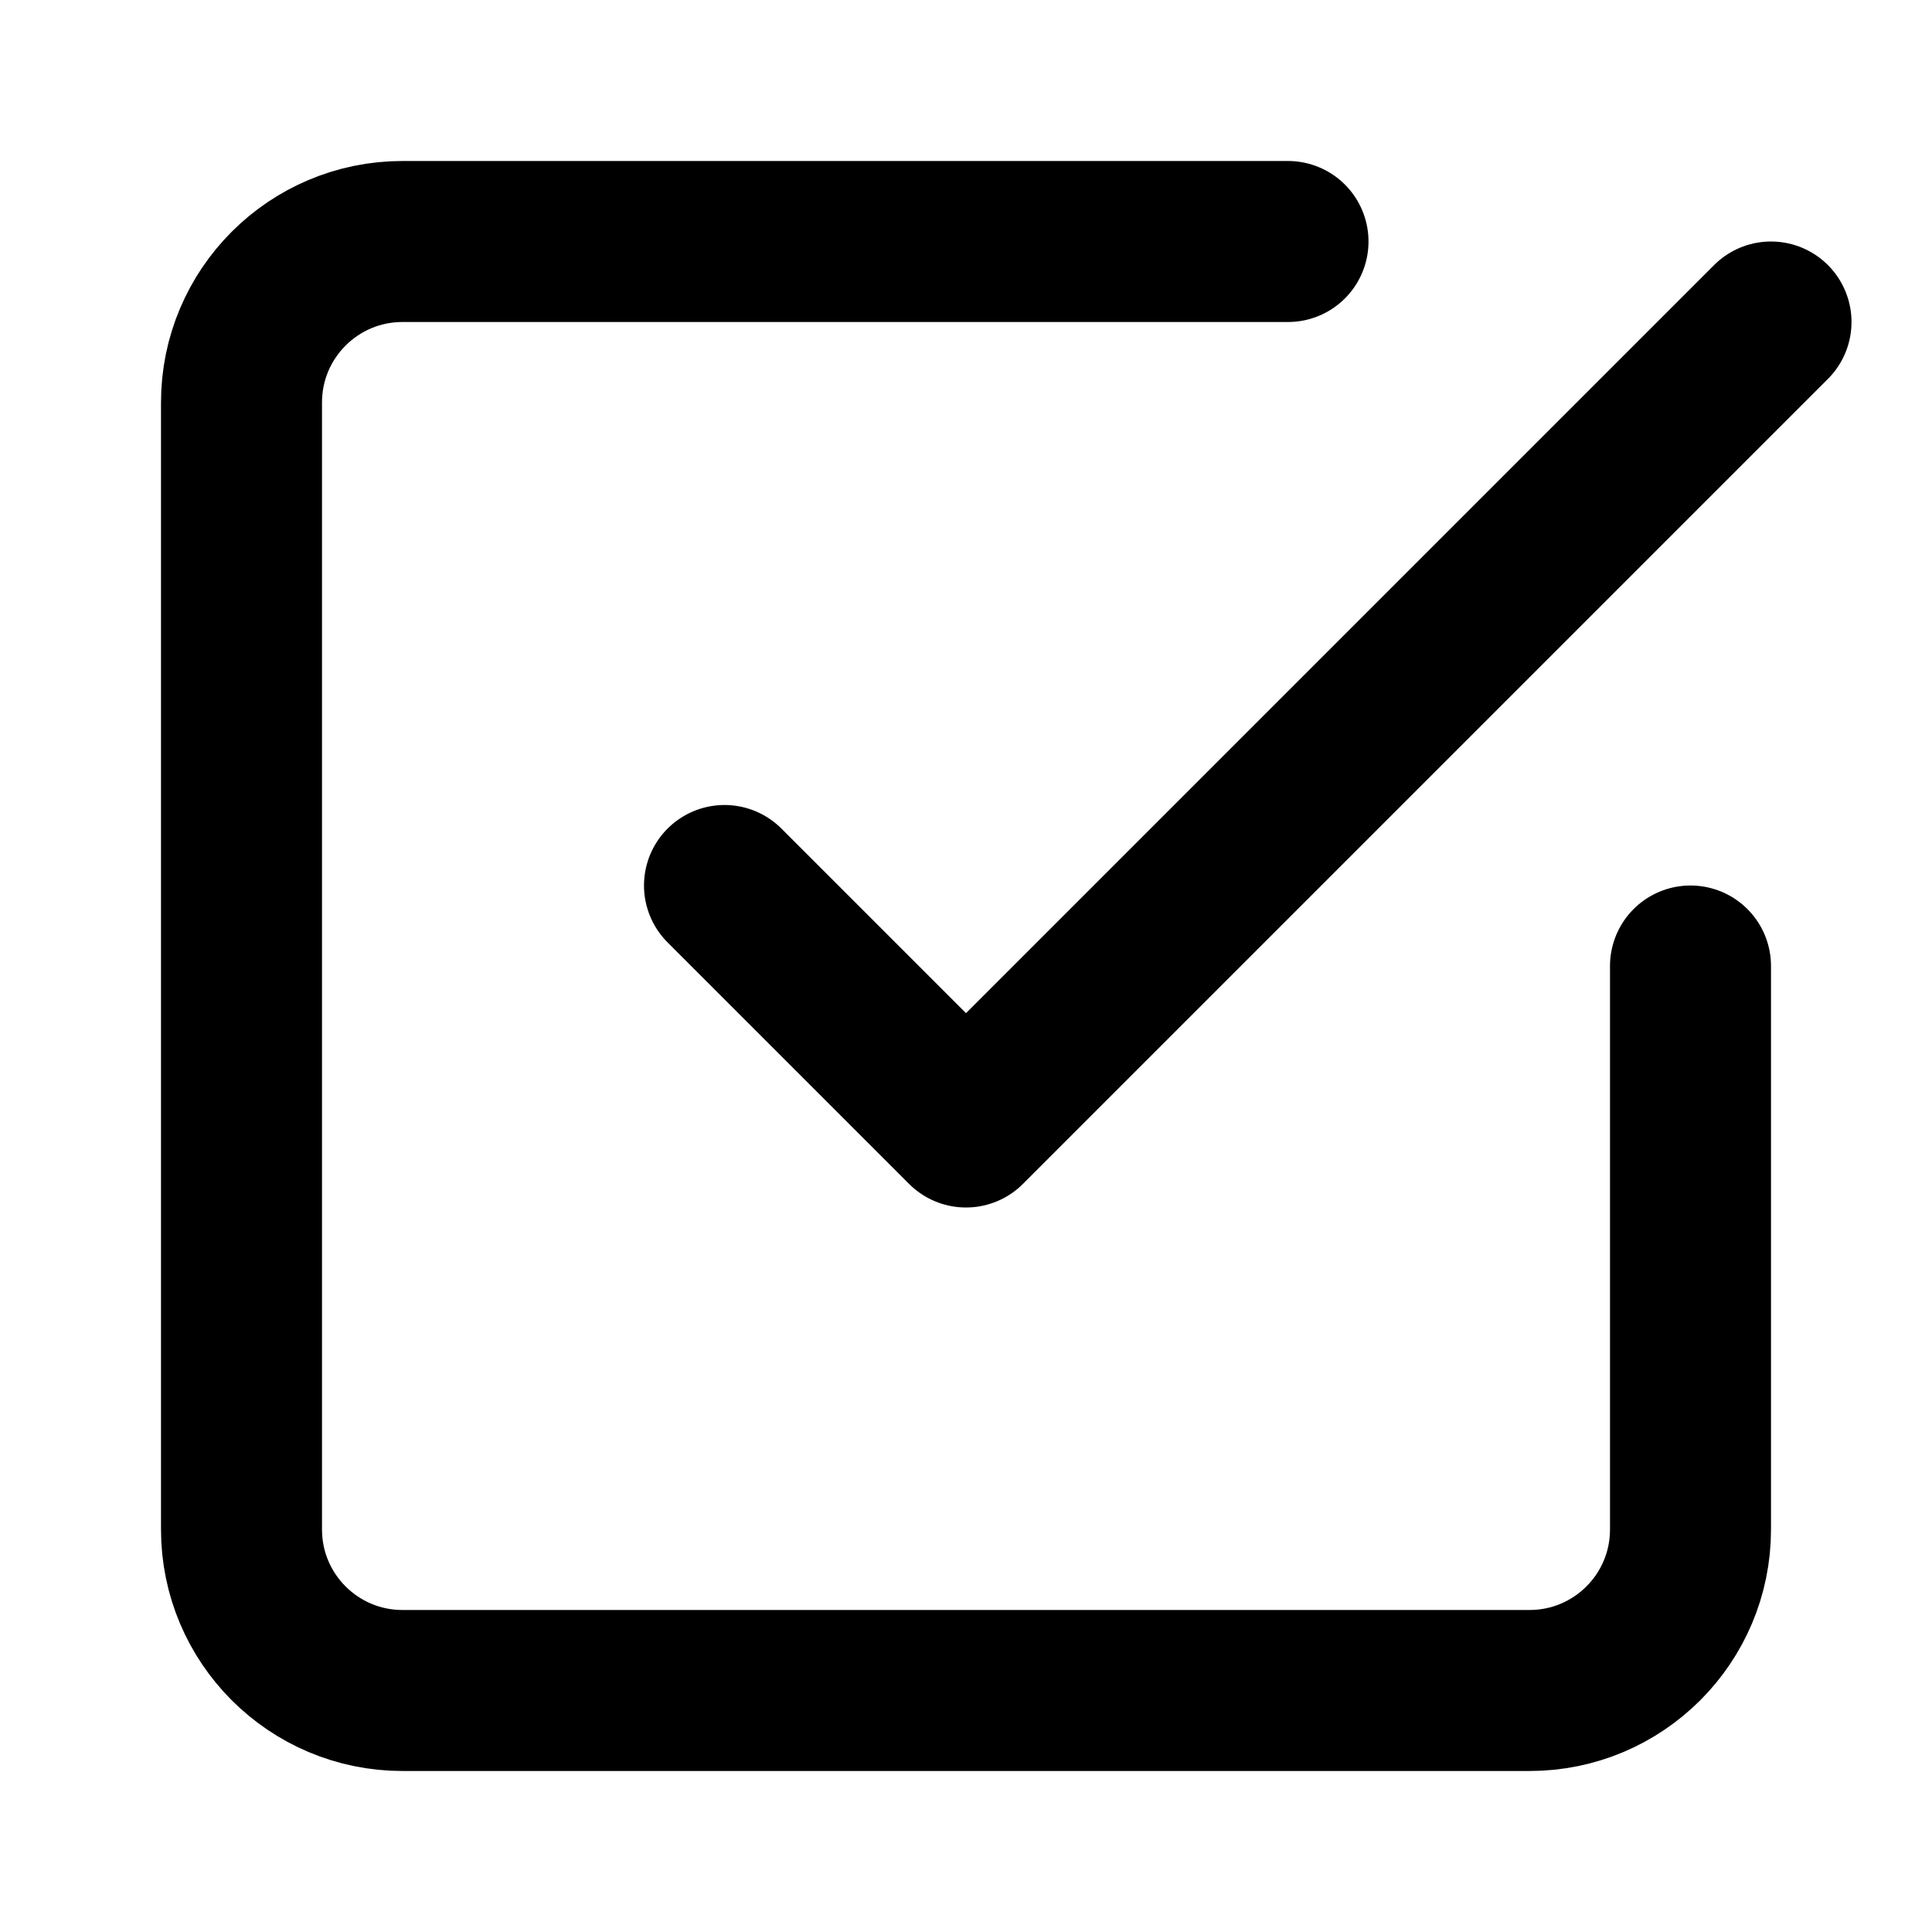
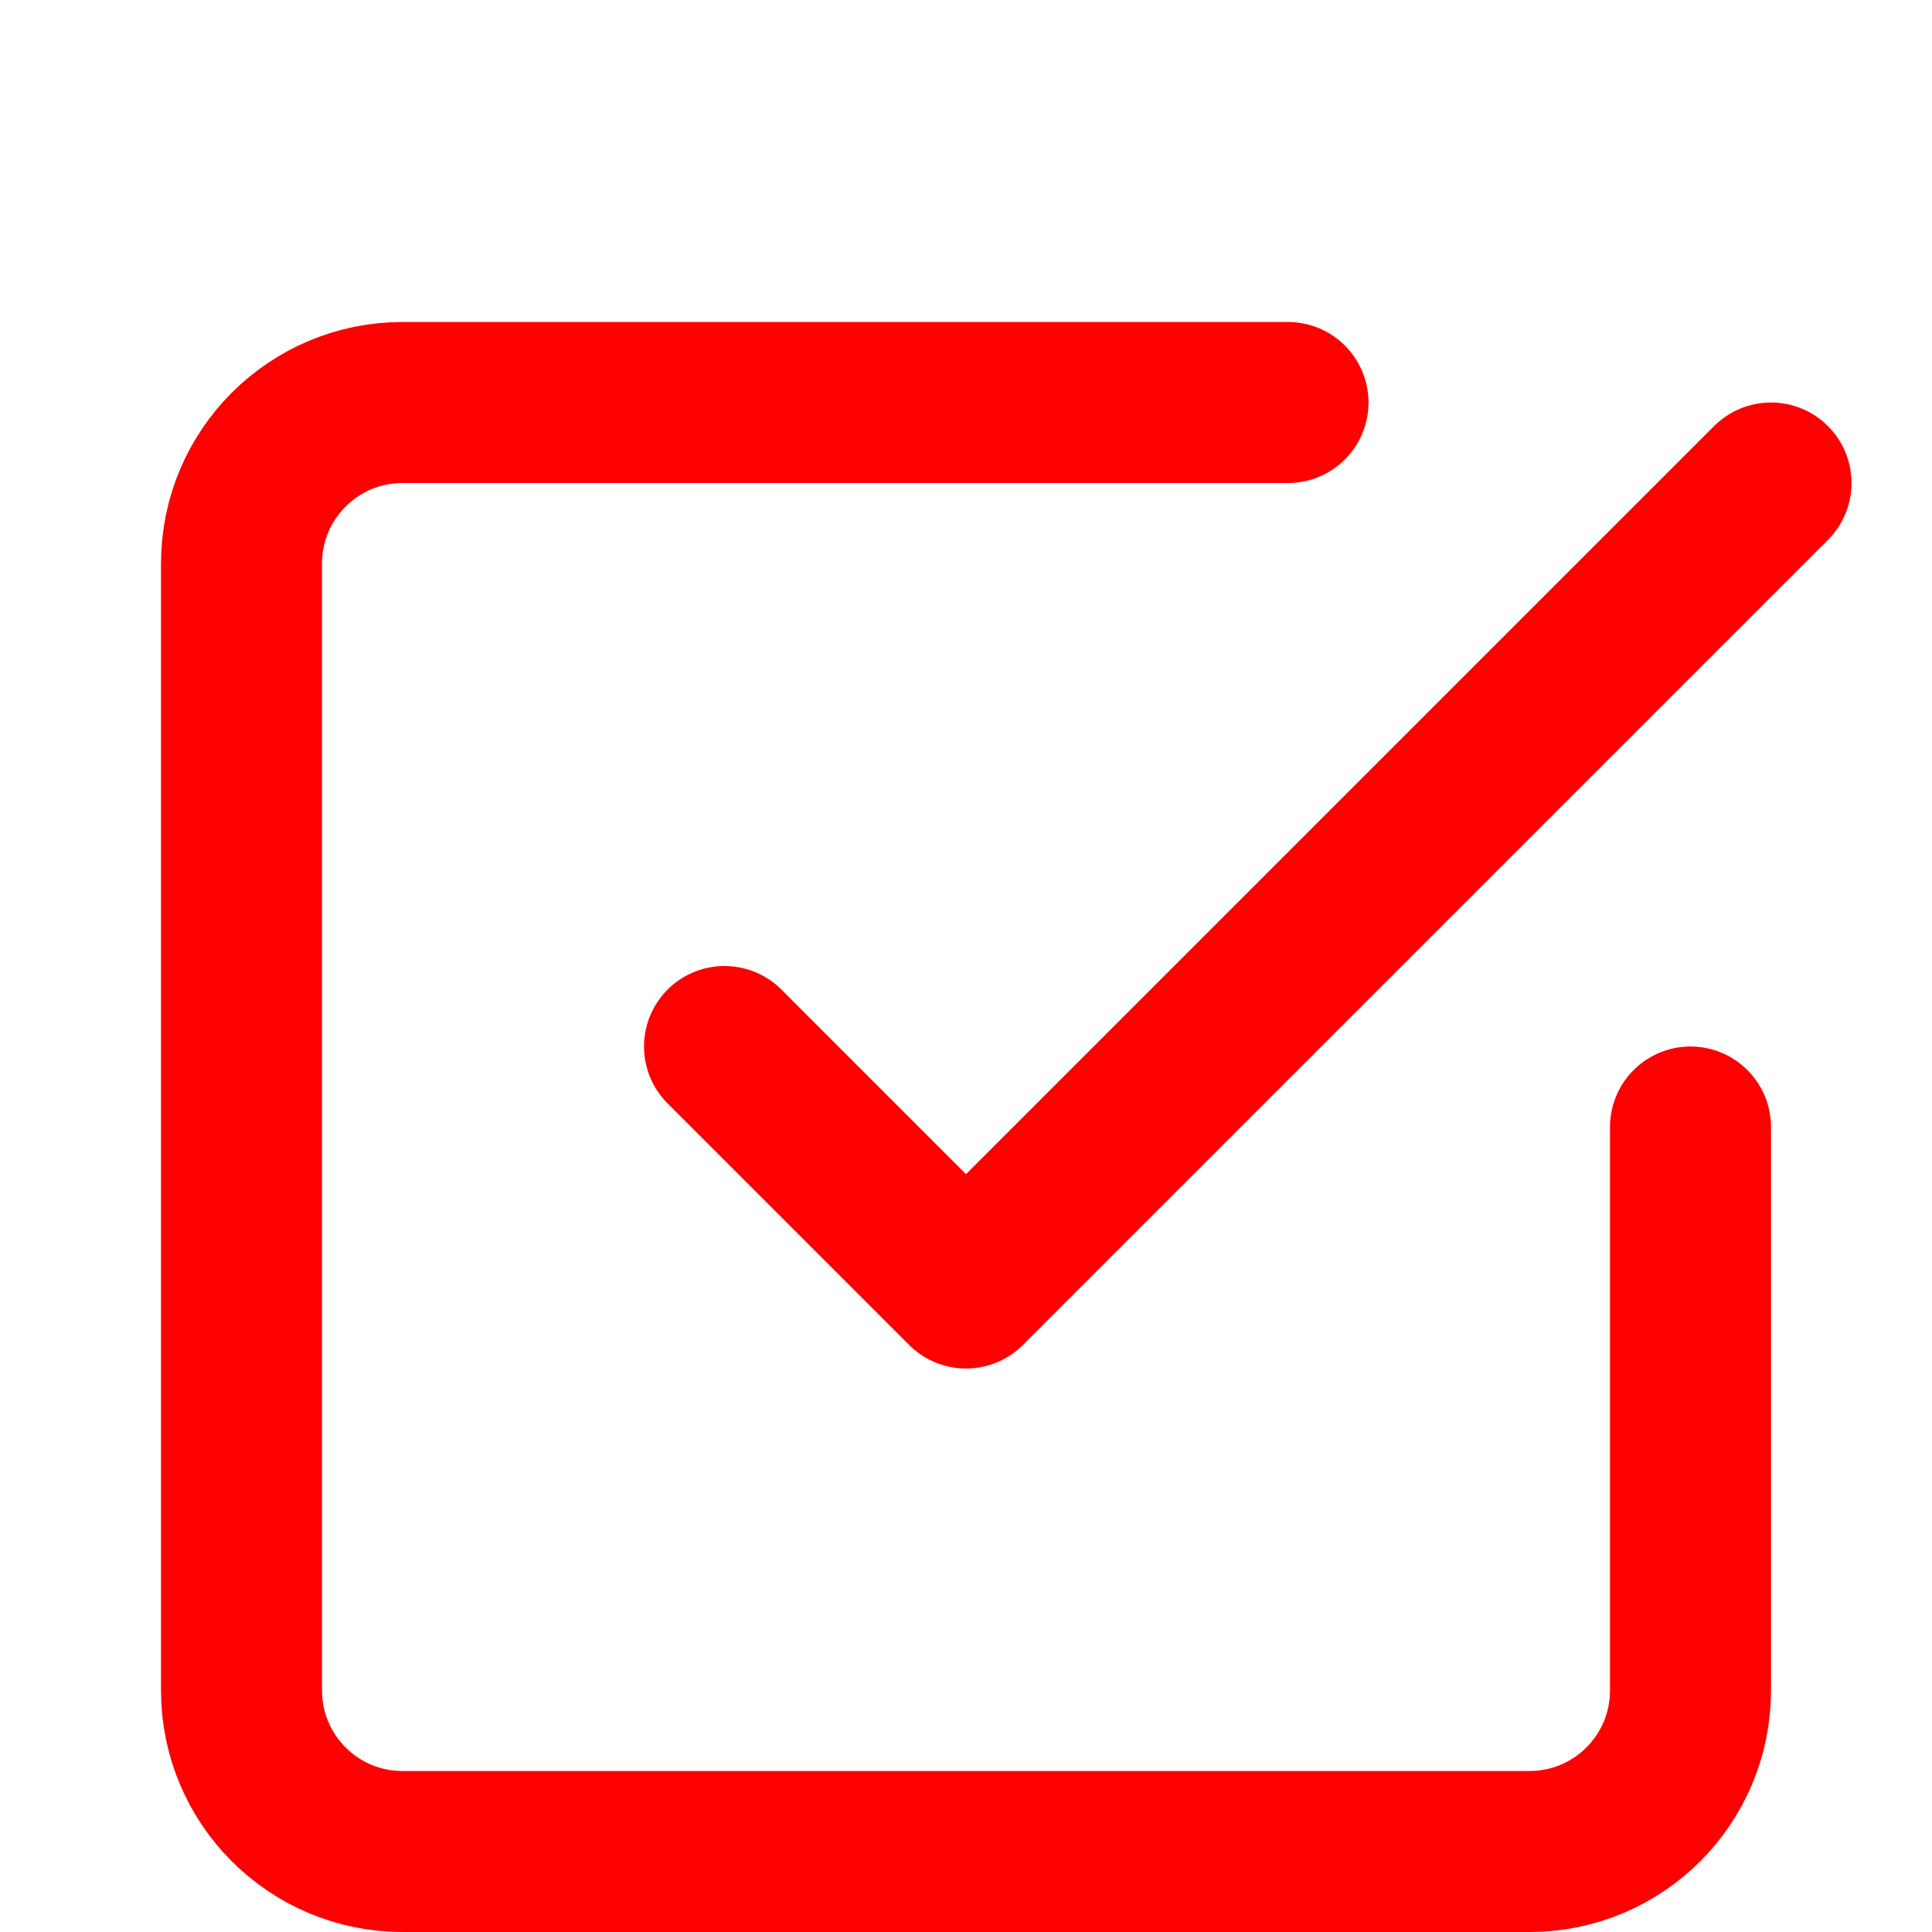
- <svg xmlns="http://www.w3.org/2000/svg" width="24" height="24" viewBox="0 0 24 24" fill="none" stroke="currentColor" stroke-width="2" stroke-linecap="round" stroke-linejoin="round" class="feather feather-check-square">
+ <svg xmlns="http://www.w3.org/2000/svg" width="20" height="20" viewBox="0 0 24 20" fill="none" stroke="red" stroke-width="2" stroke-linecap="round" stroke-linejoin="round" class="feather feather-check-square">
  <polyline points="9 11 12 14 22 4" />
  <path d="M21 12v7a2 2 0 0 1-2 2H5a2 2 0 0 1-2-2V5a2 2 0 0 1 2-2h11" />
</svg>
